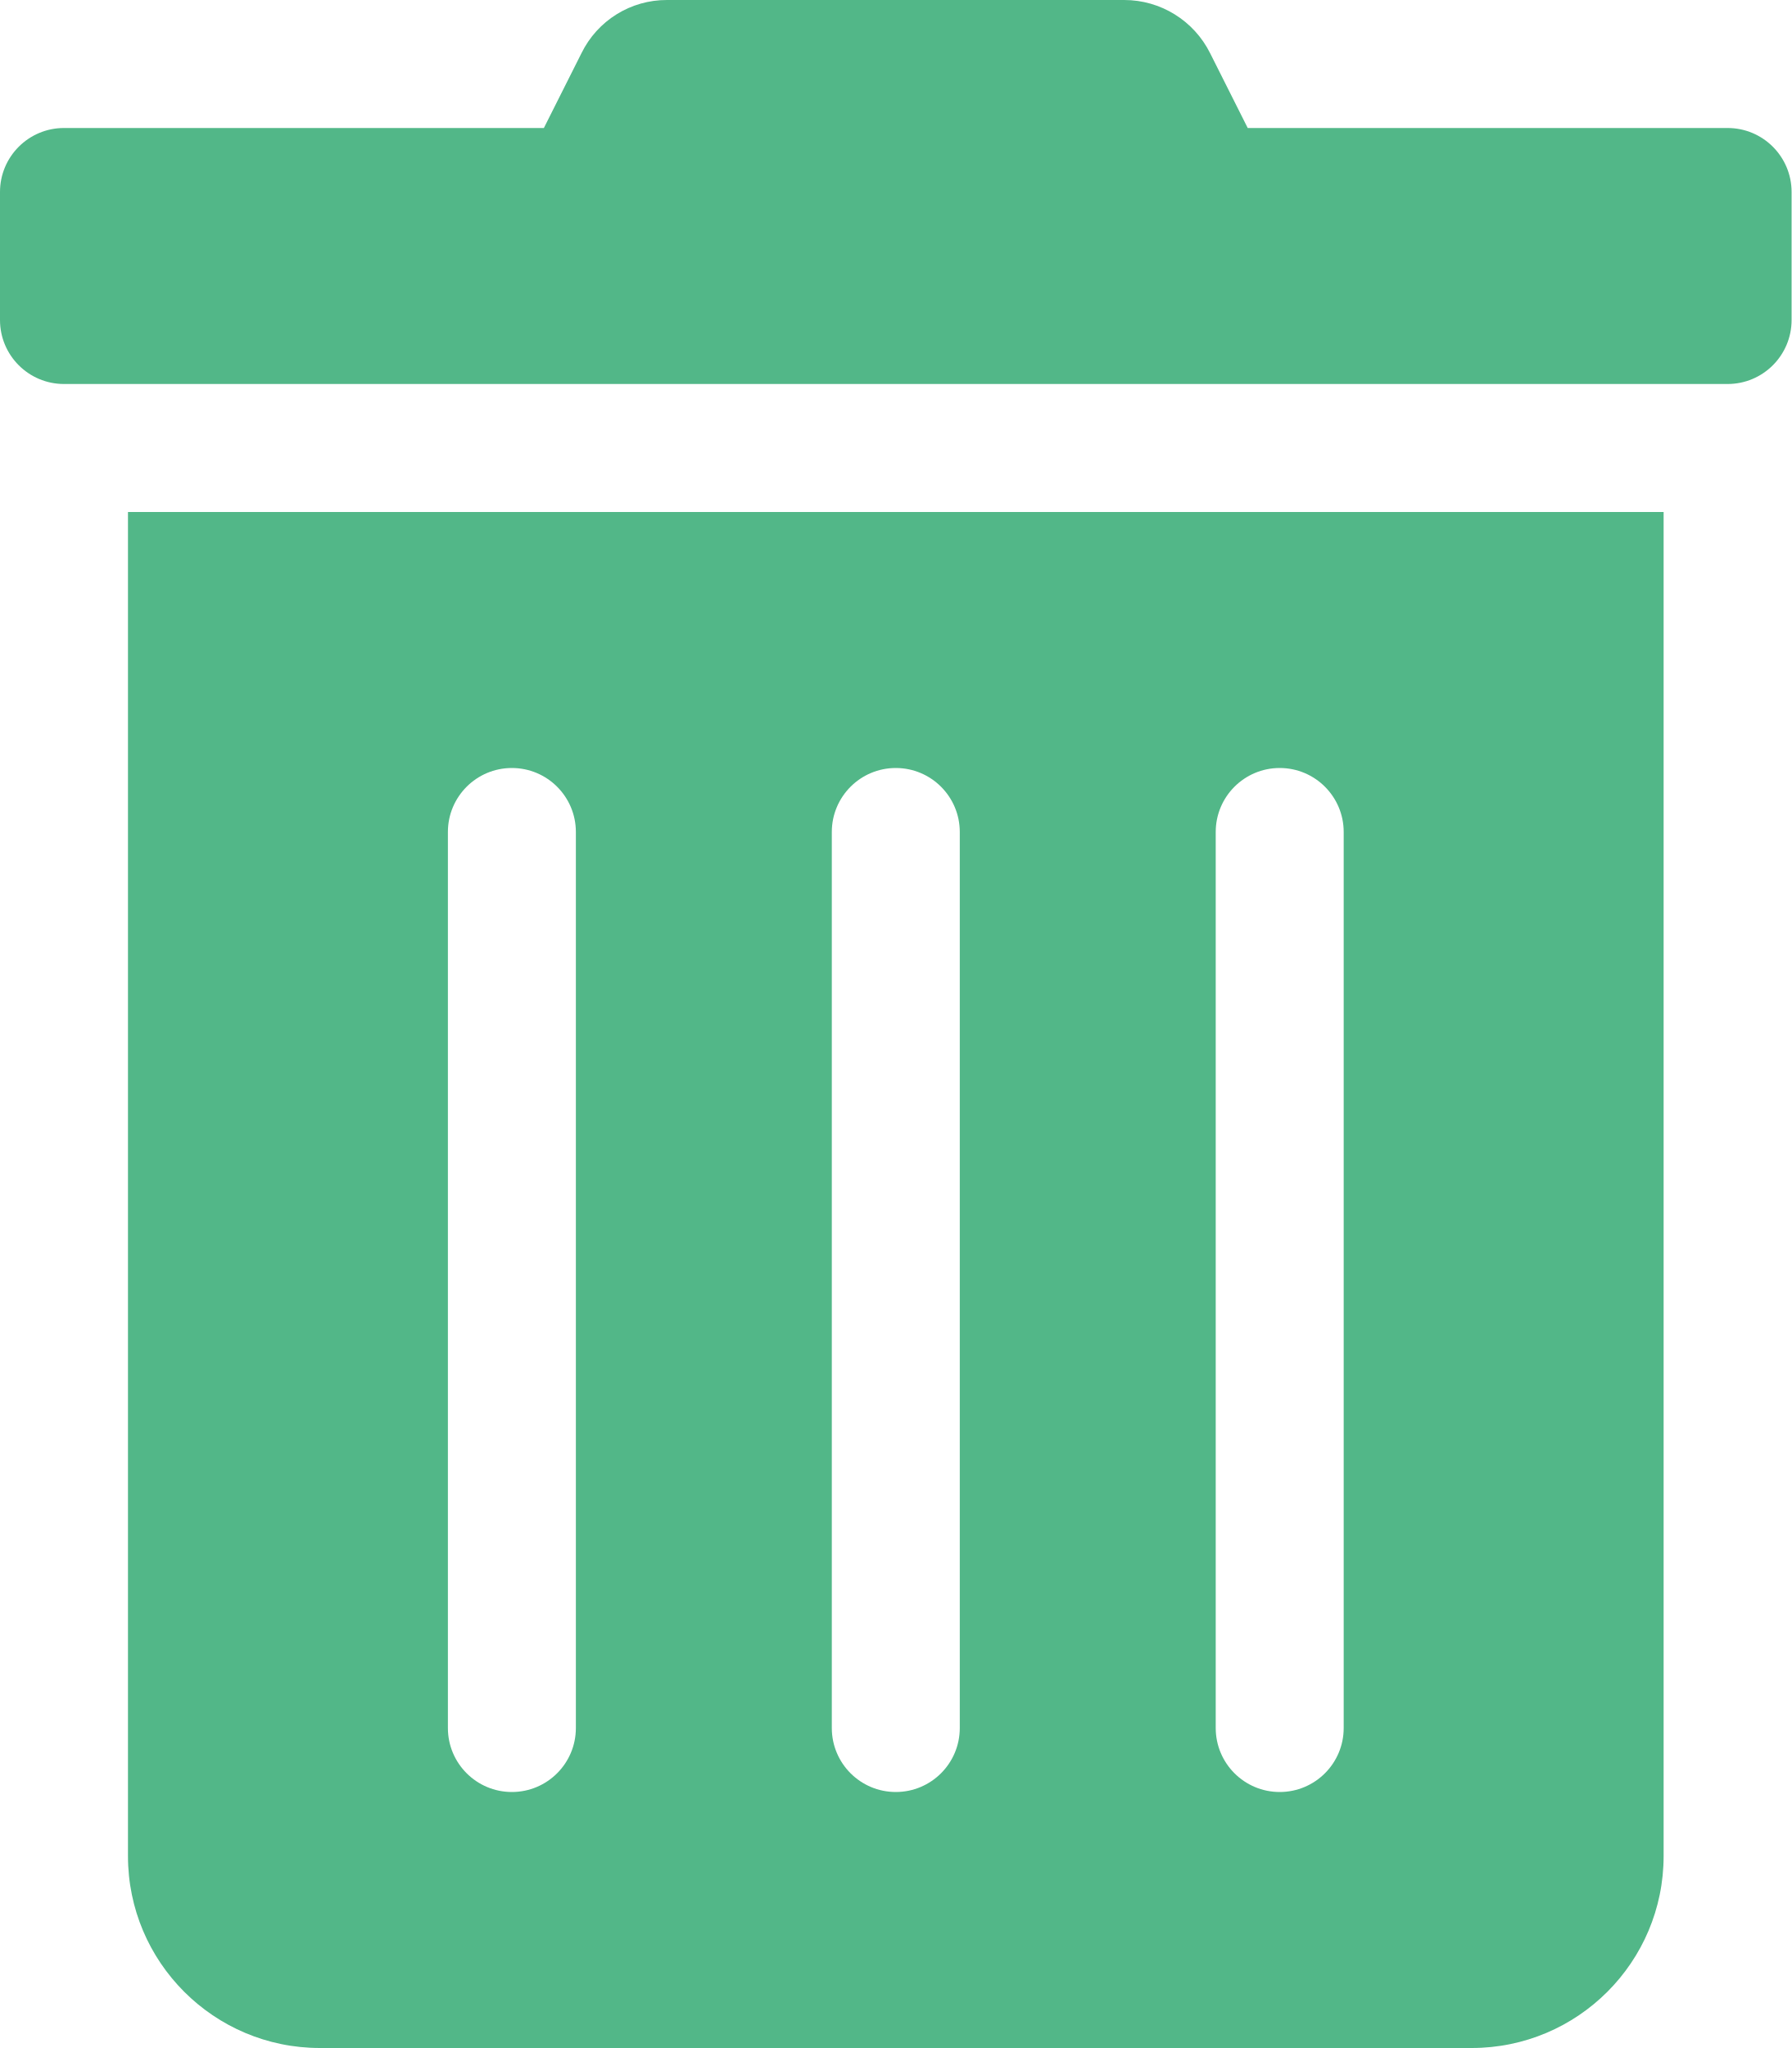
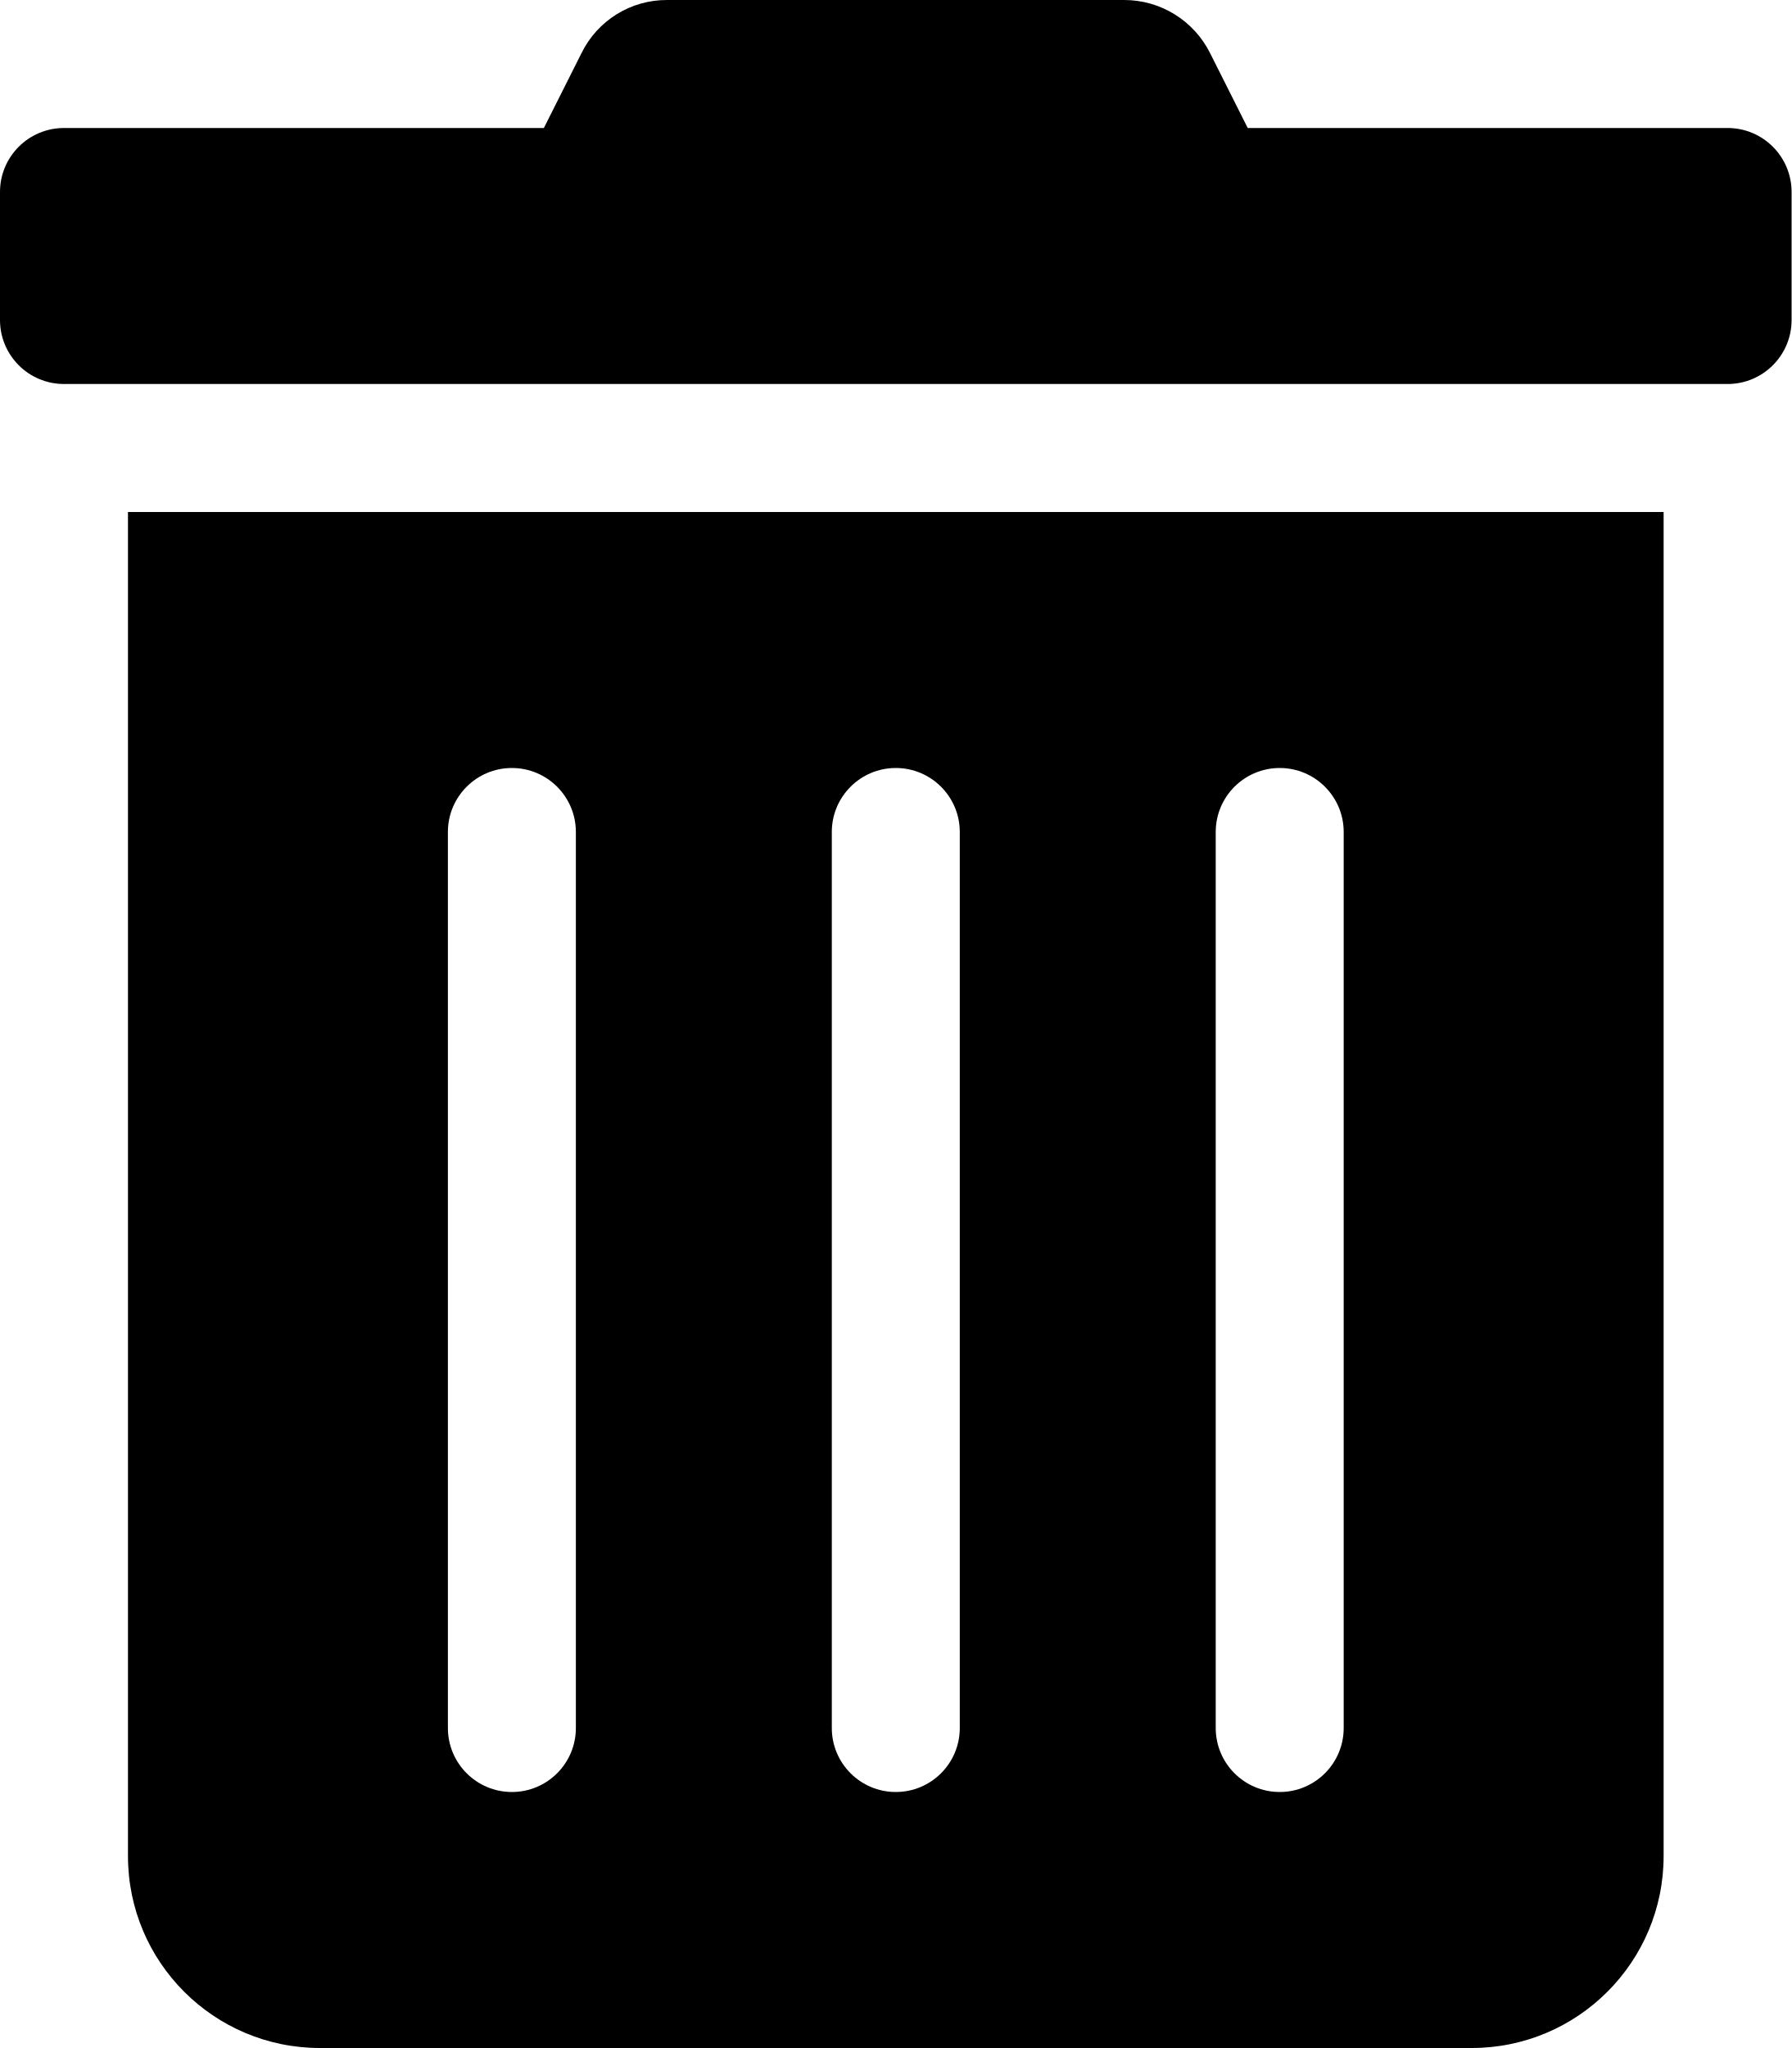
<svg xmlns="http://www.w3.org/2000/svg" aria-hidden="true" focusable="false" data-prefix="fas" data-icon="trash-alt" class="svg-inline--fa fa-trash-alt fa-w-14" role="img" viewBox="0 0 448 512">
-   <path fill="#52b788" d="M32 464a48 48 0 0 0 48 48h288a48 48 0 0 0 48-48V128H32zm272-256a16 16 0 0 1 32 0v224a16 16 0 0 1-32 0zm-96 0a16 16 0 0 1 32 0v224a16 16 0 0 1-32 0zm-96 0a16 16 0 0 1 32 0v224a16 16 0 0 1-32 0zM432 32H312l-9.4-18.7A24 24 0 0 0 281.1 0H166.8a23.72 23.72 0 0 0-21.4 13.3L136 32H16A16 16 0 0 0 0 48v32a16 16 0 0 0 16 16h416a16 16 0 0 0 16-16V48a16 16 0 0 0-16-16z" />
+   <path fill="#000000" d="M32 464a48 48 0 0 0 48 48h288a48 48 0 0 0 48-48V128H32zm272-256a16 16 0 0 1 32 0v224a16 16 0 0 1-32 0zm-96 0a16 16 0 0 1 32 0v224a16 16 0 0 1-32 0zm-96 0a16 16 0 0 1 32 0v224a16 16 0 0 1-32 0zM432 32H312l-9.4-18.7A24 24 0 0 0 281.1 0H166.8a23.72 23.72 0 0 0-21.4 13.3L136 32H16A16 16 0 0 0 0 48v32a16 16 0 0 0 16 16h416a16 16 0 0 0 16-16V48a16 16 0 0 0-16-16z" />
</svg>
